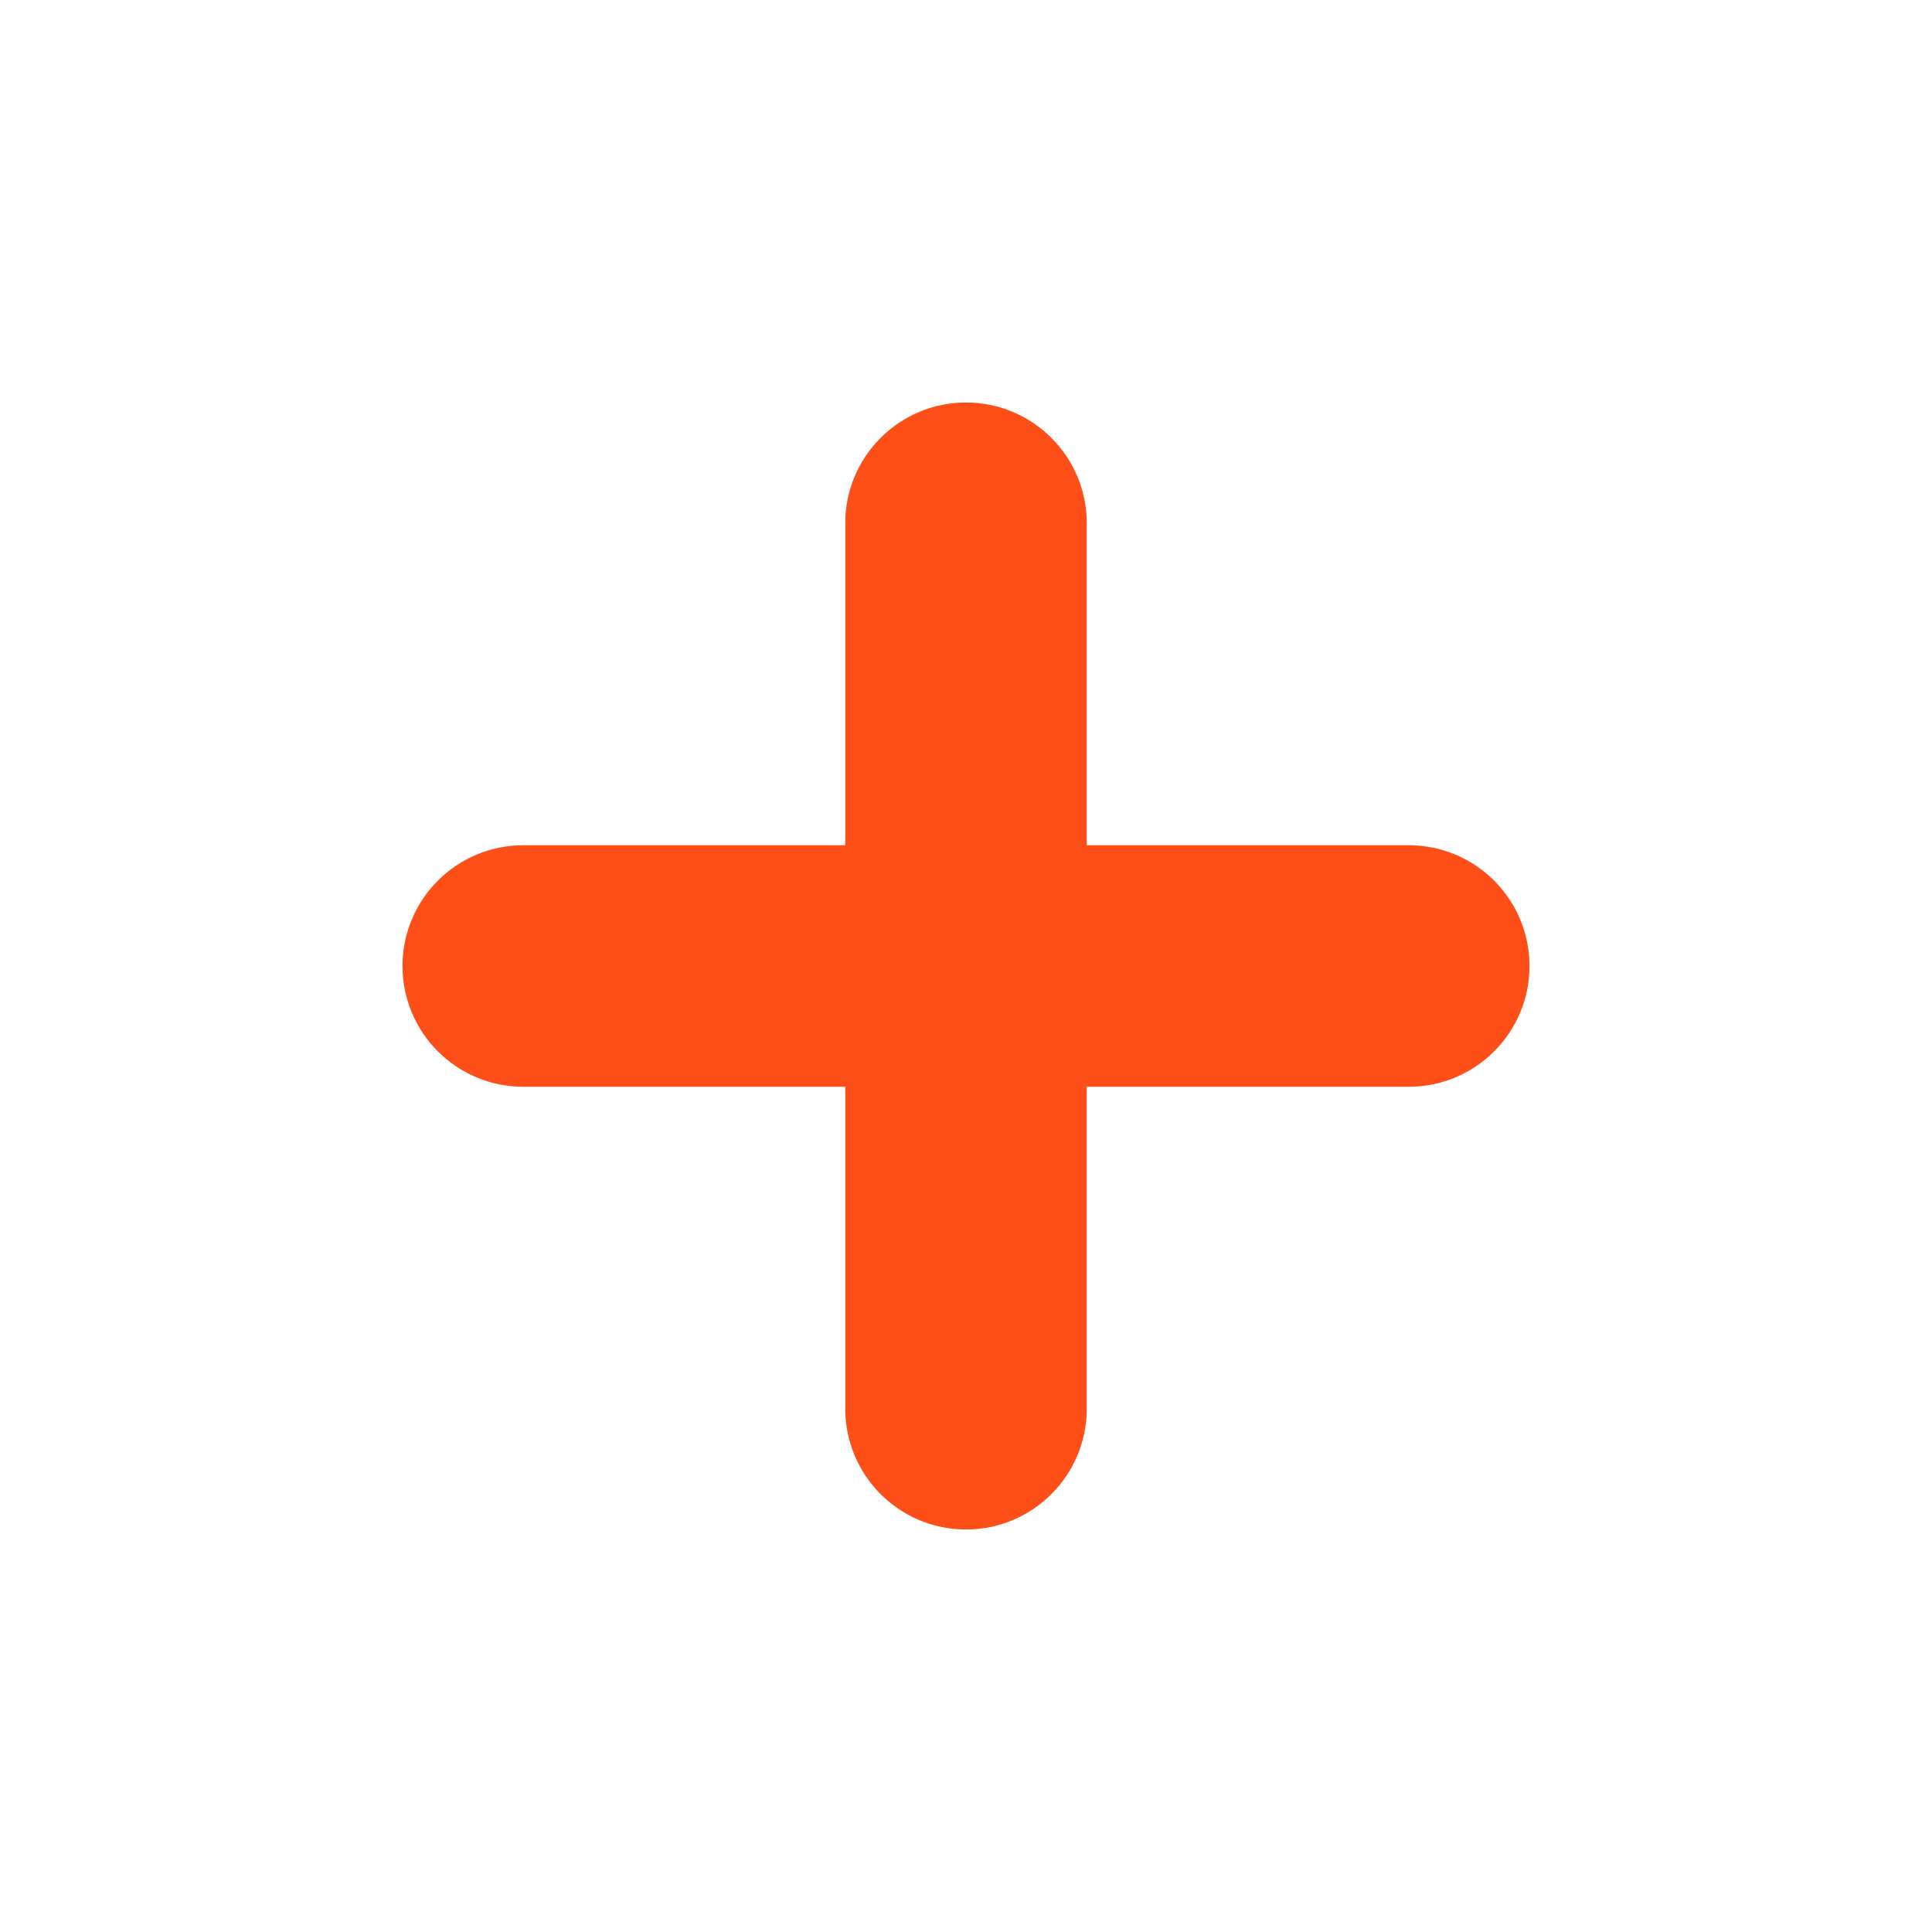
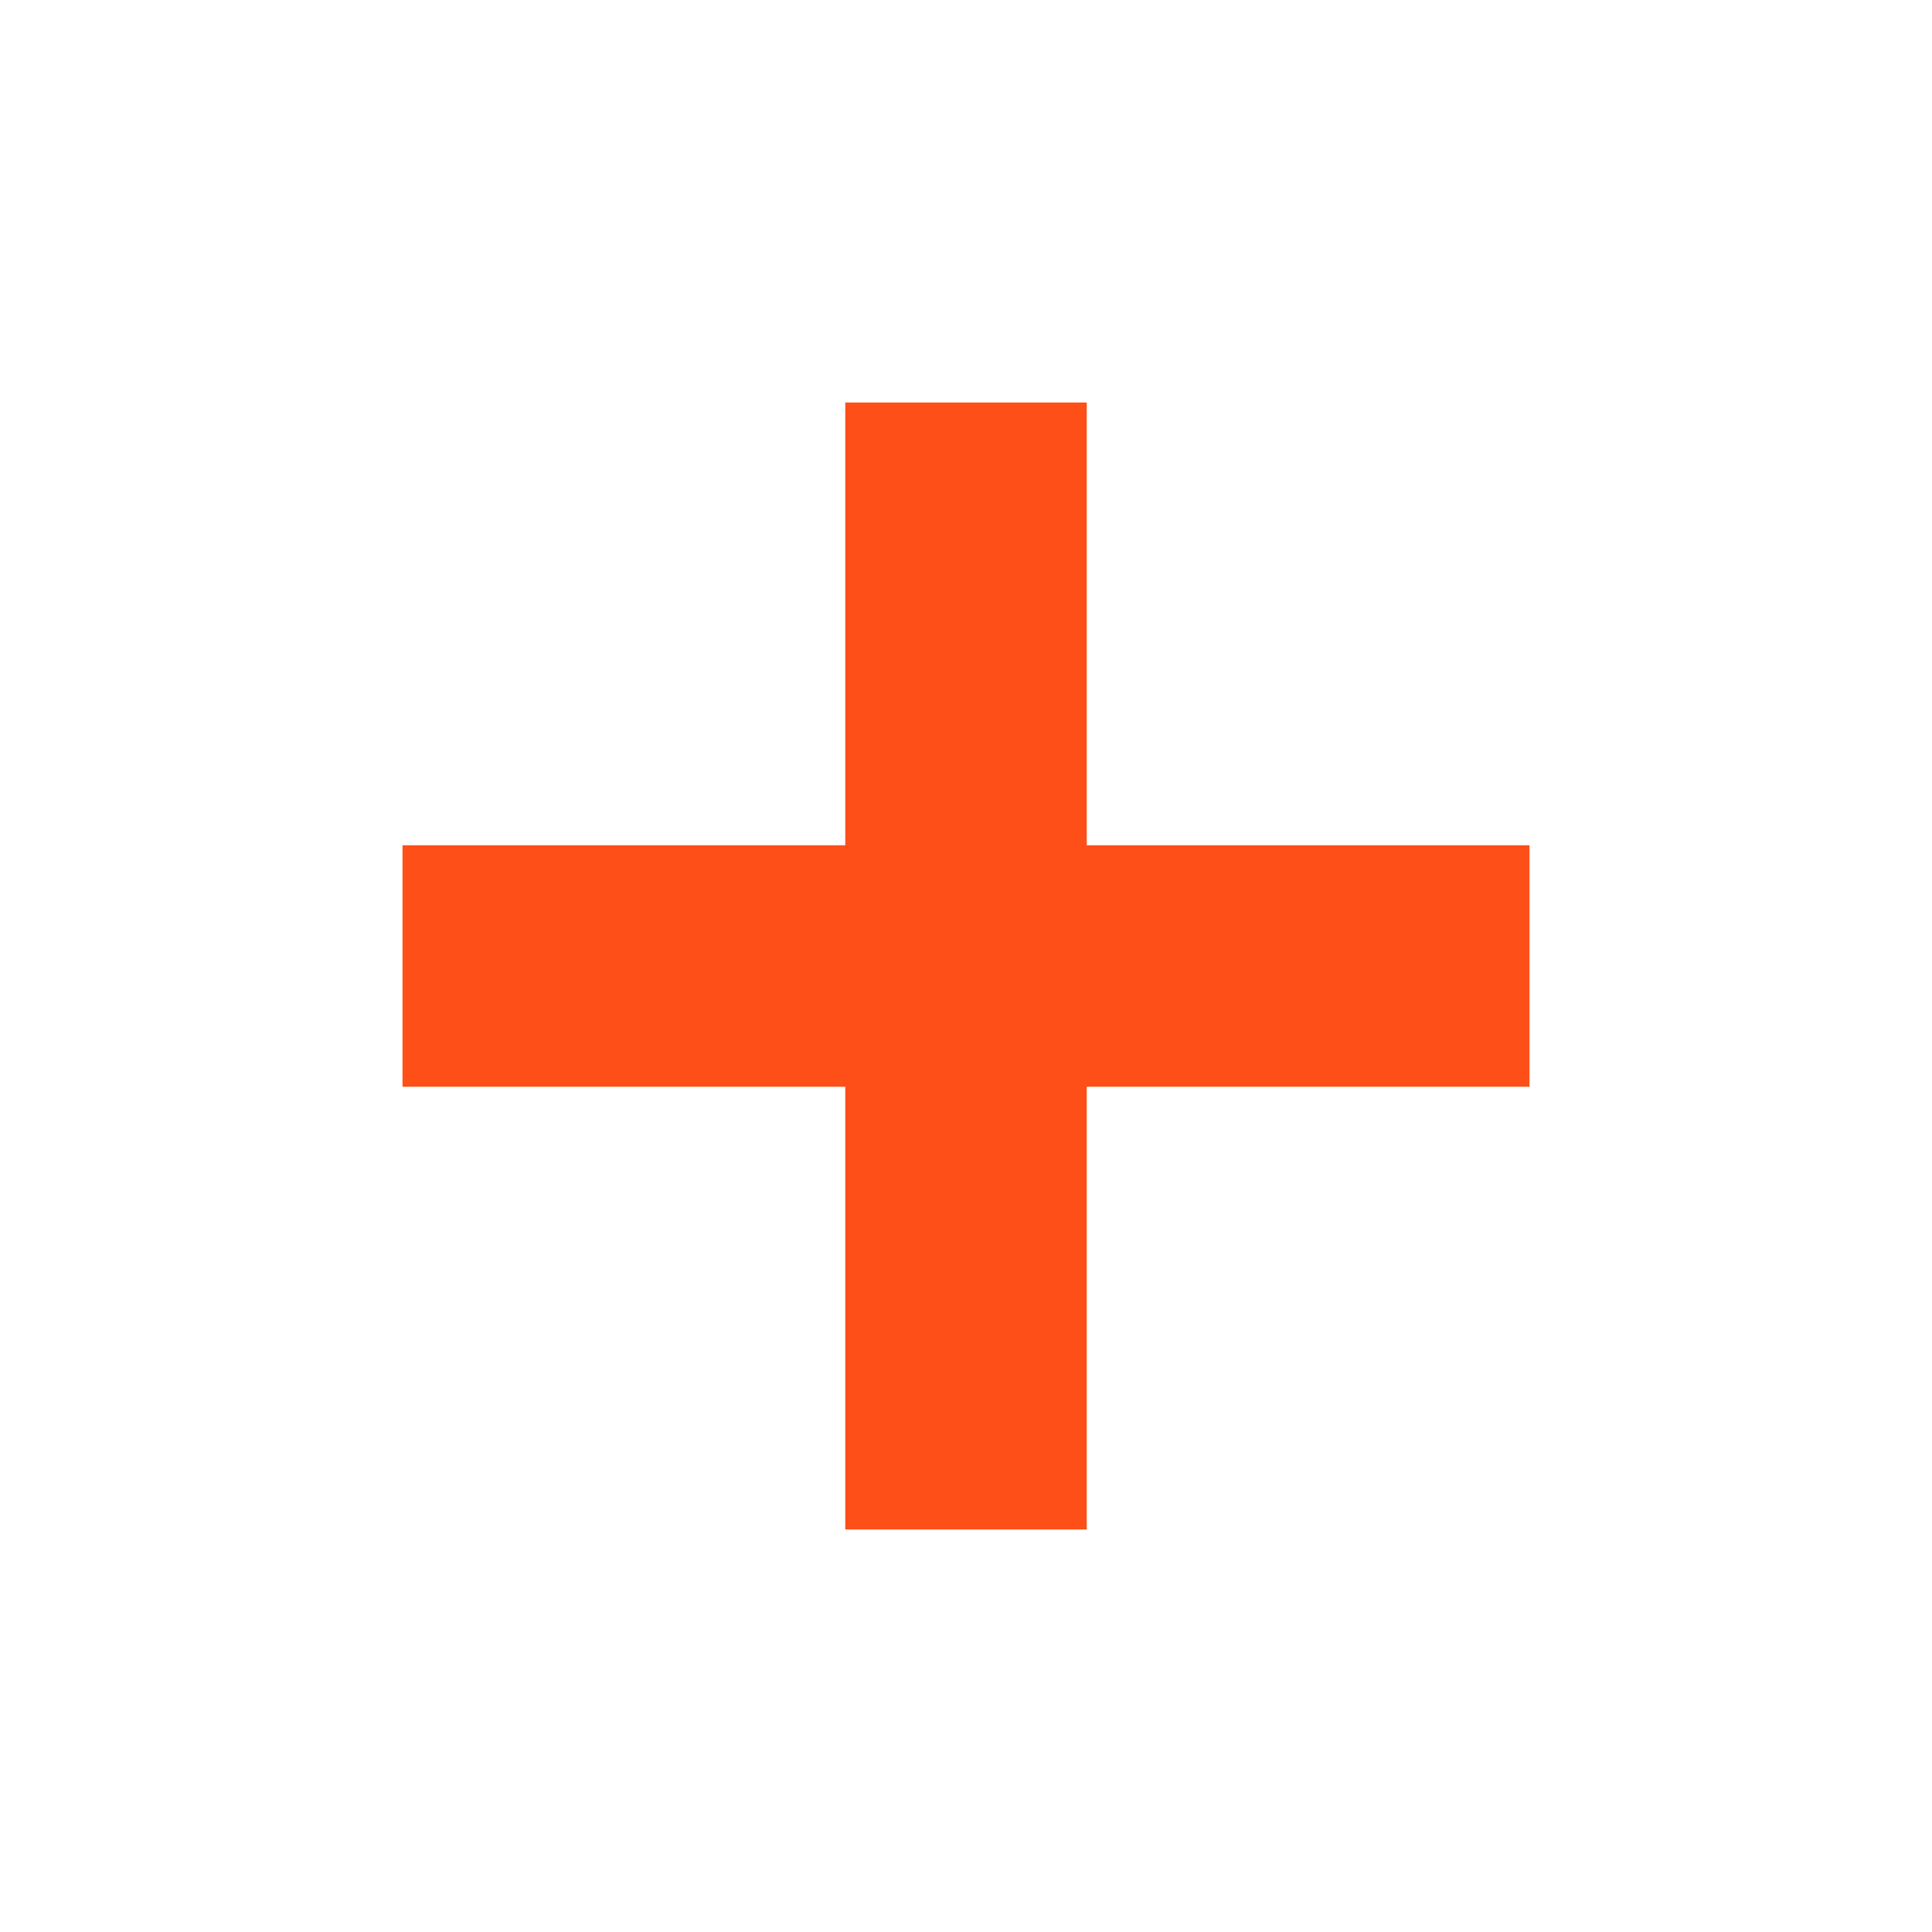
<svg xmlns="http://www.w3.org/2000/svg" width="48" height="48" viewBox="0 0 48 48">
-   <rect x="21" y="10" width="6" height="28" fill="#FF4F18" rx="3" ry="3" />
-   <rect x="10" y="21" width="28" height="6" fill="#FF4F18" rx="3" ry="3" />
+   <rect x="21" y="10" width="6" height="28" fill="#FF4F18" />
+   <rect x="10" y="21" width="28" height="6" fill="#FF4F18" />
</svg>
